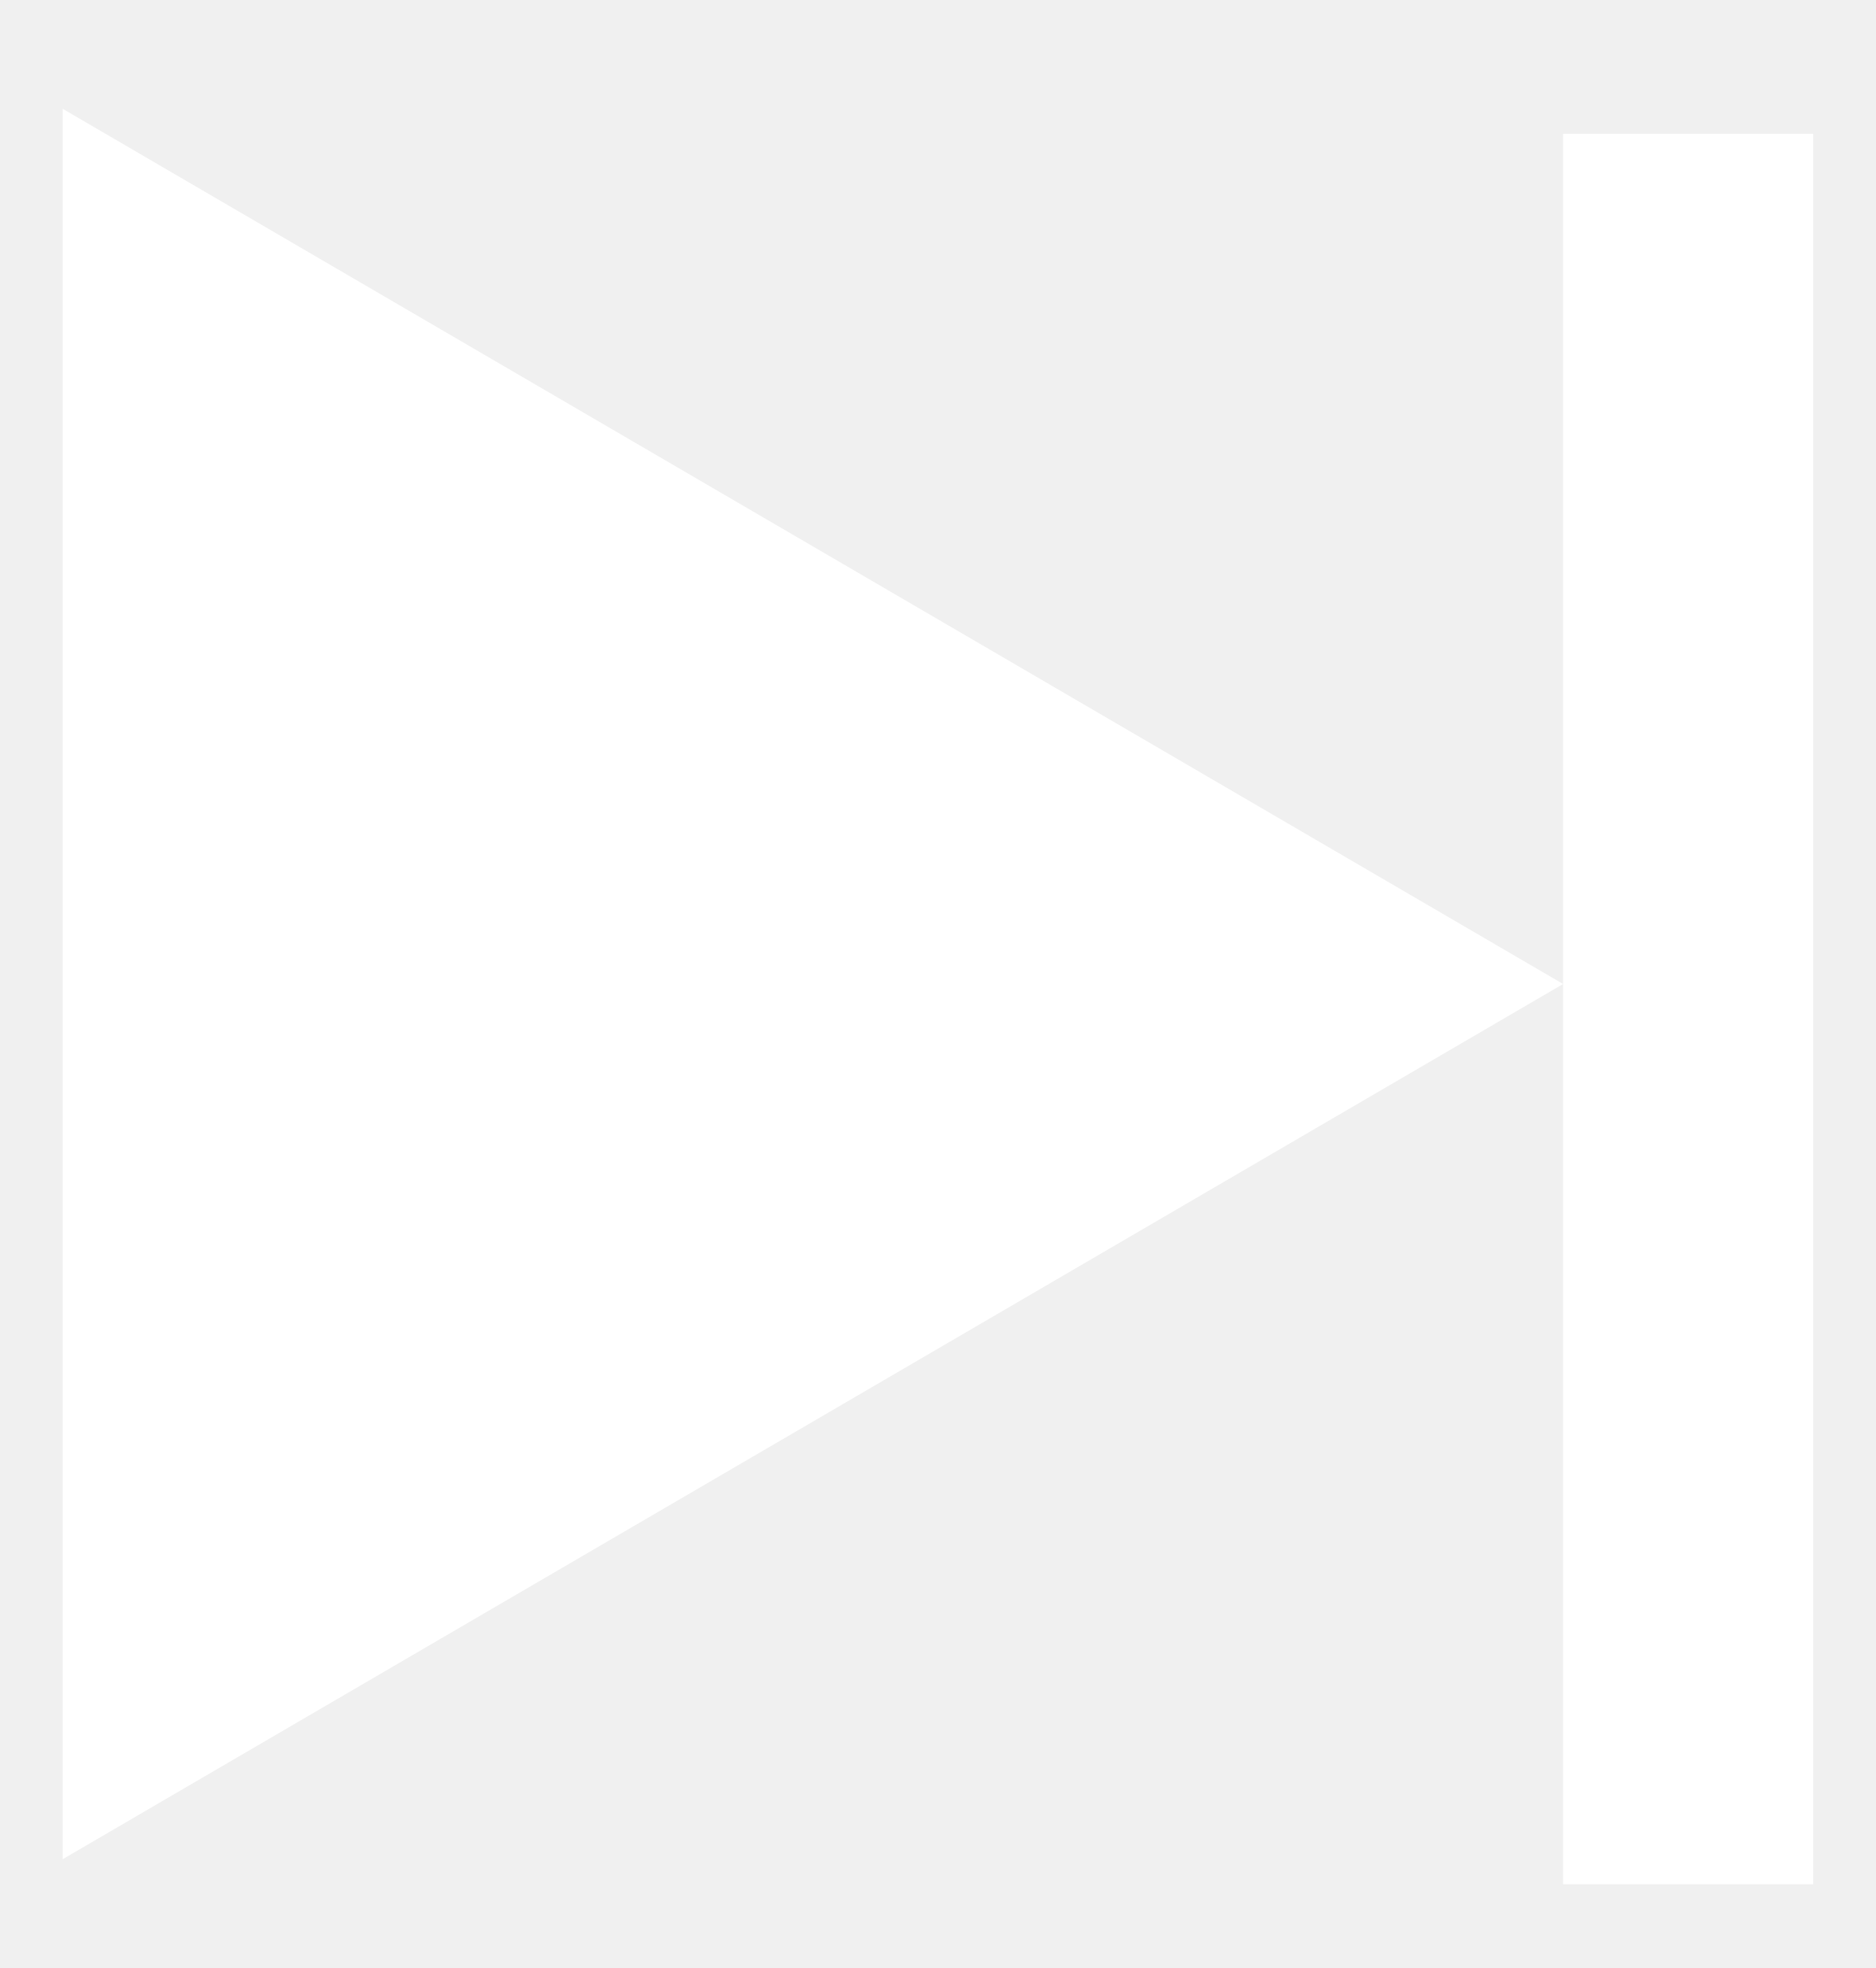
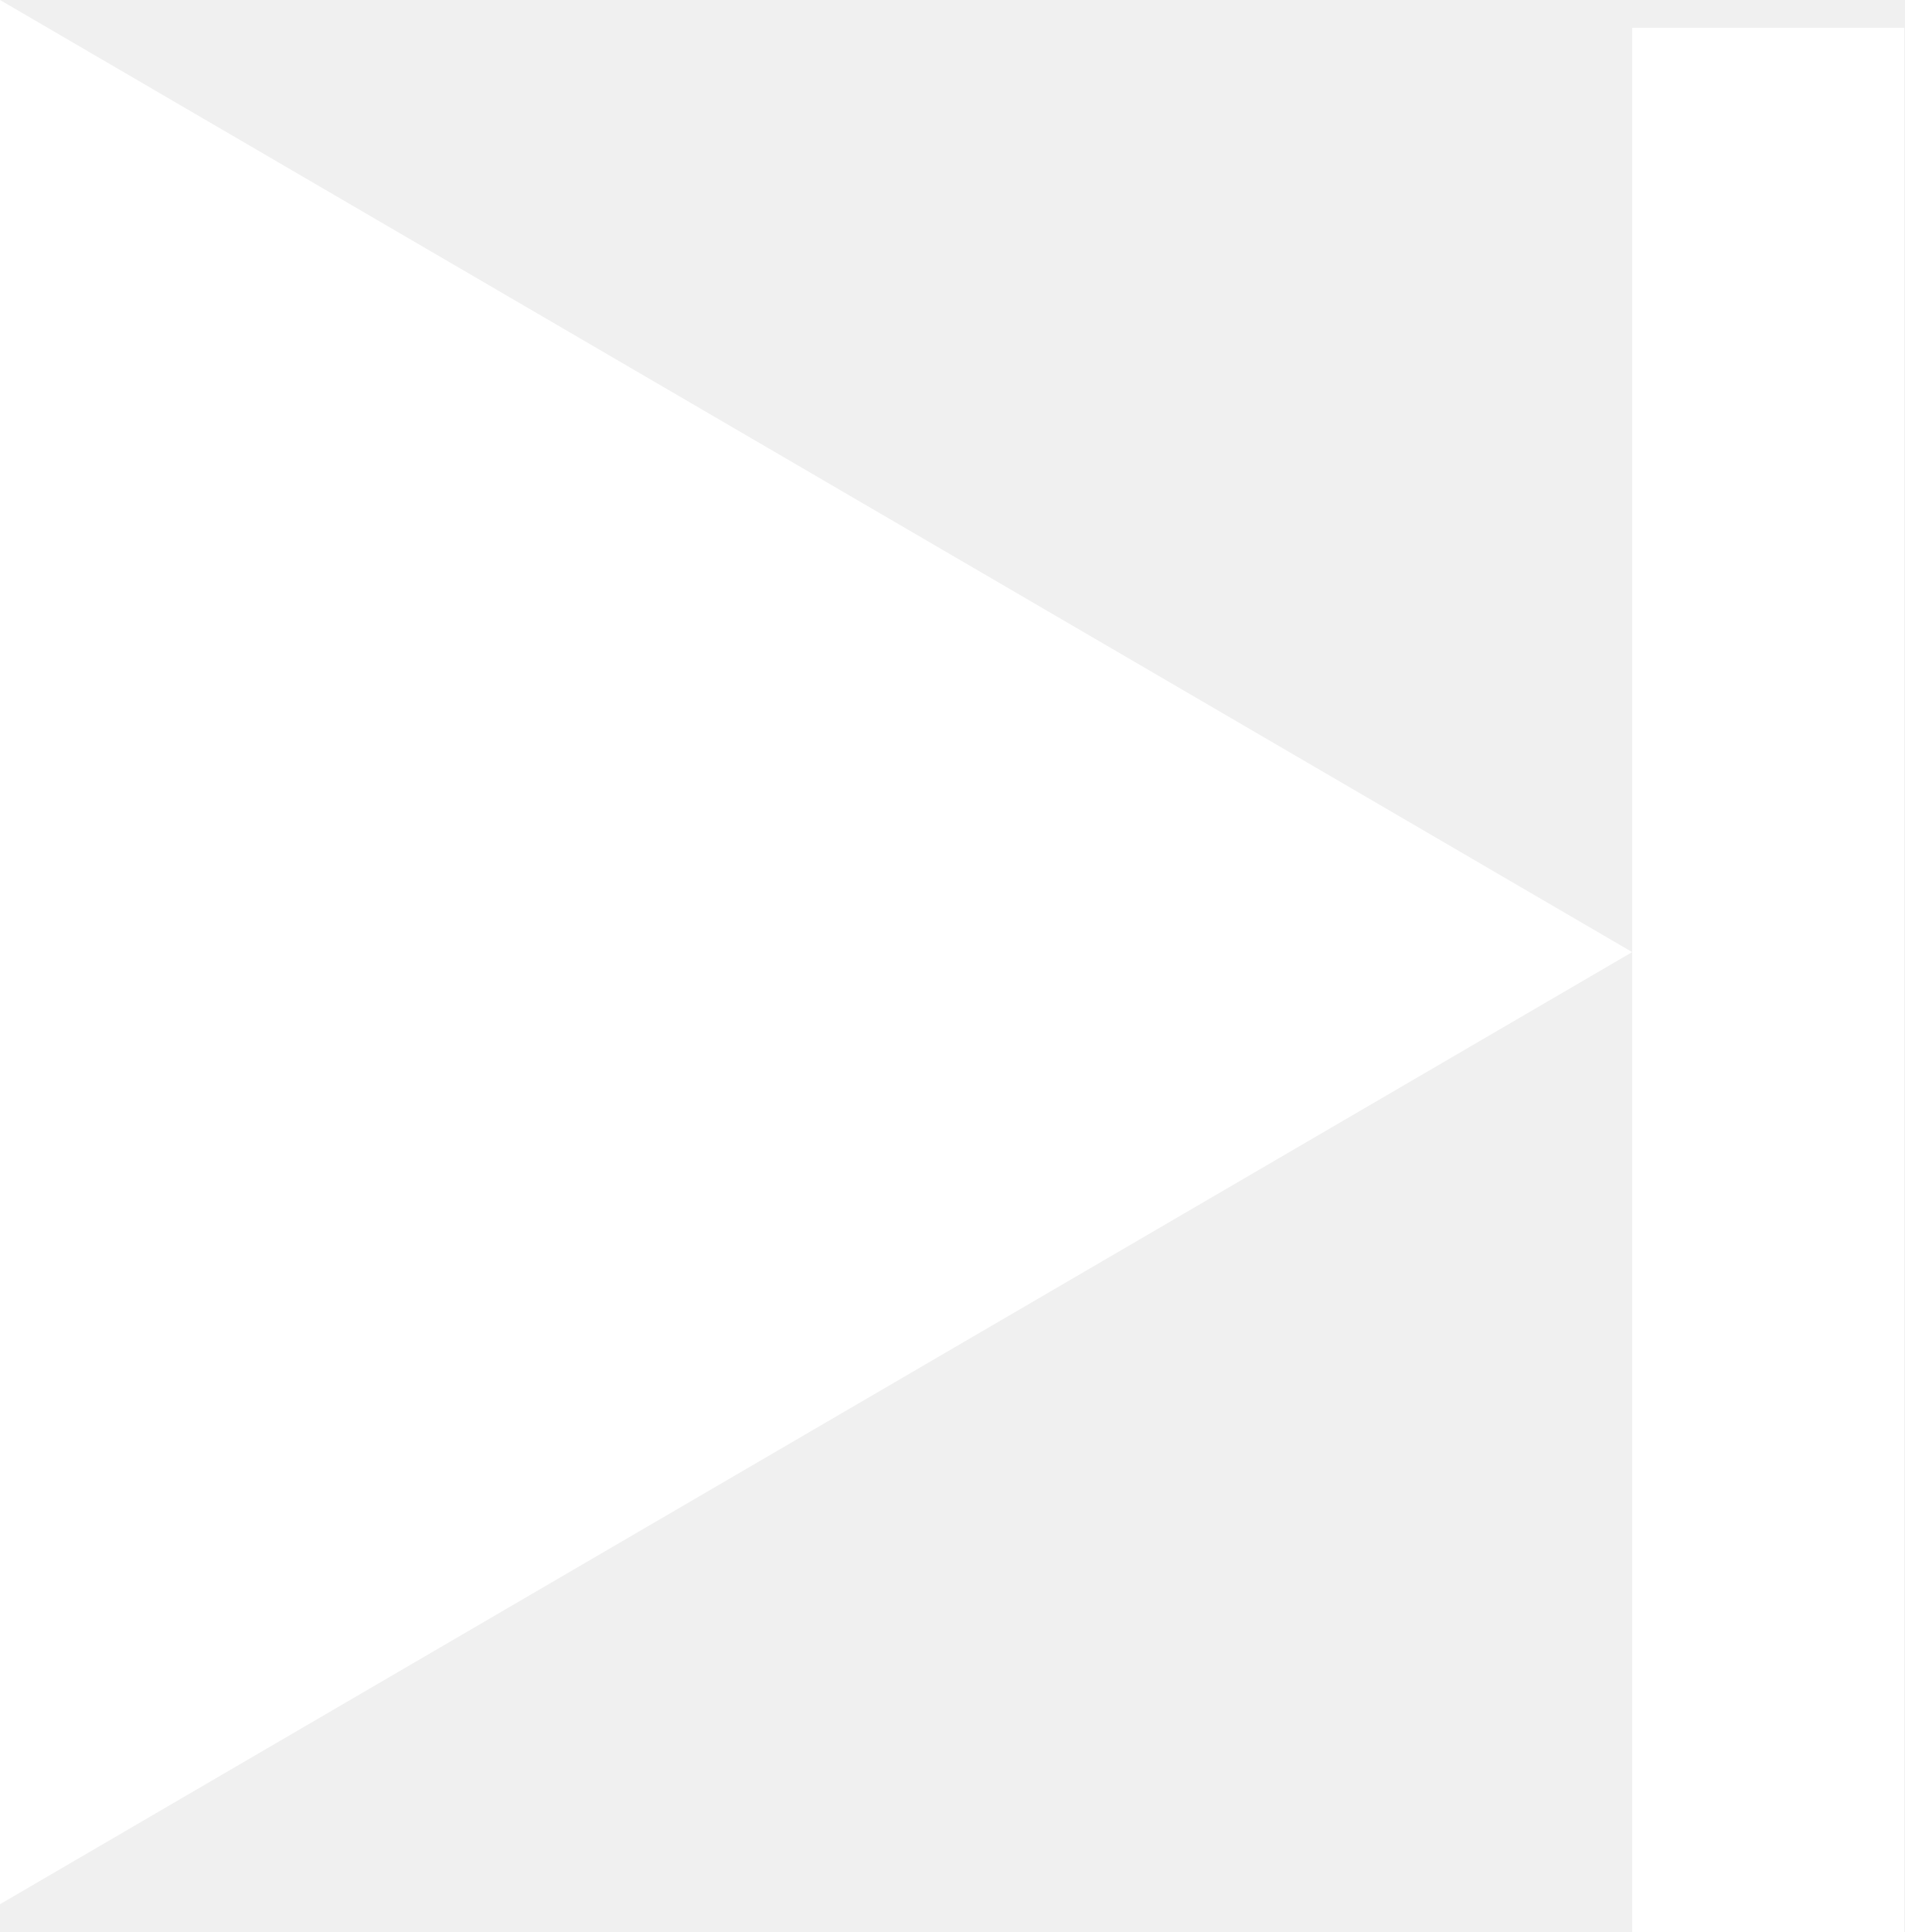
- <svg xmlns="http://www.w3.org/2000/svg" width="14.999" height="15.74" viewBox="0 0 14.999 15.74">
-   <path id="Union_2" data-name="Union 2" d="M-15971,14.2V.2h2v14ZM-15983,0l12,7-12,7Z" transform="translate(15983.501 0.87)" fill="#fff" stroke="rgba(0,0,0,0)" stroke-miterlimit="10" stroke-width="1" />
+ <svg xmlns="http://www.w3.org/2000/svg" width="32" height="32.467" viewBox="0 0 32 32.467">
+   <g id="Group_76" data-name="Group 76" transform="translate(-3645.549 -1913.706)">
+     <path id="Path_263" data-name="Path 263" d="M3672.977,1929.706l-27.428-16v32Z" fill="#fff" />
+     <rect id="Rectangle_142" data-name="Rectangle 142" width="4.571" height="32" transform="translate(3677.549 1946.173) rotate(180)" fill="#fff" />
+   </g>
</svg>
